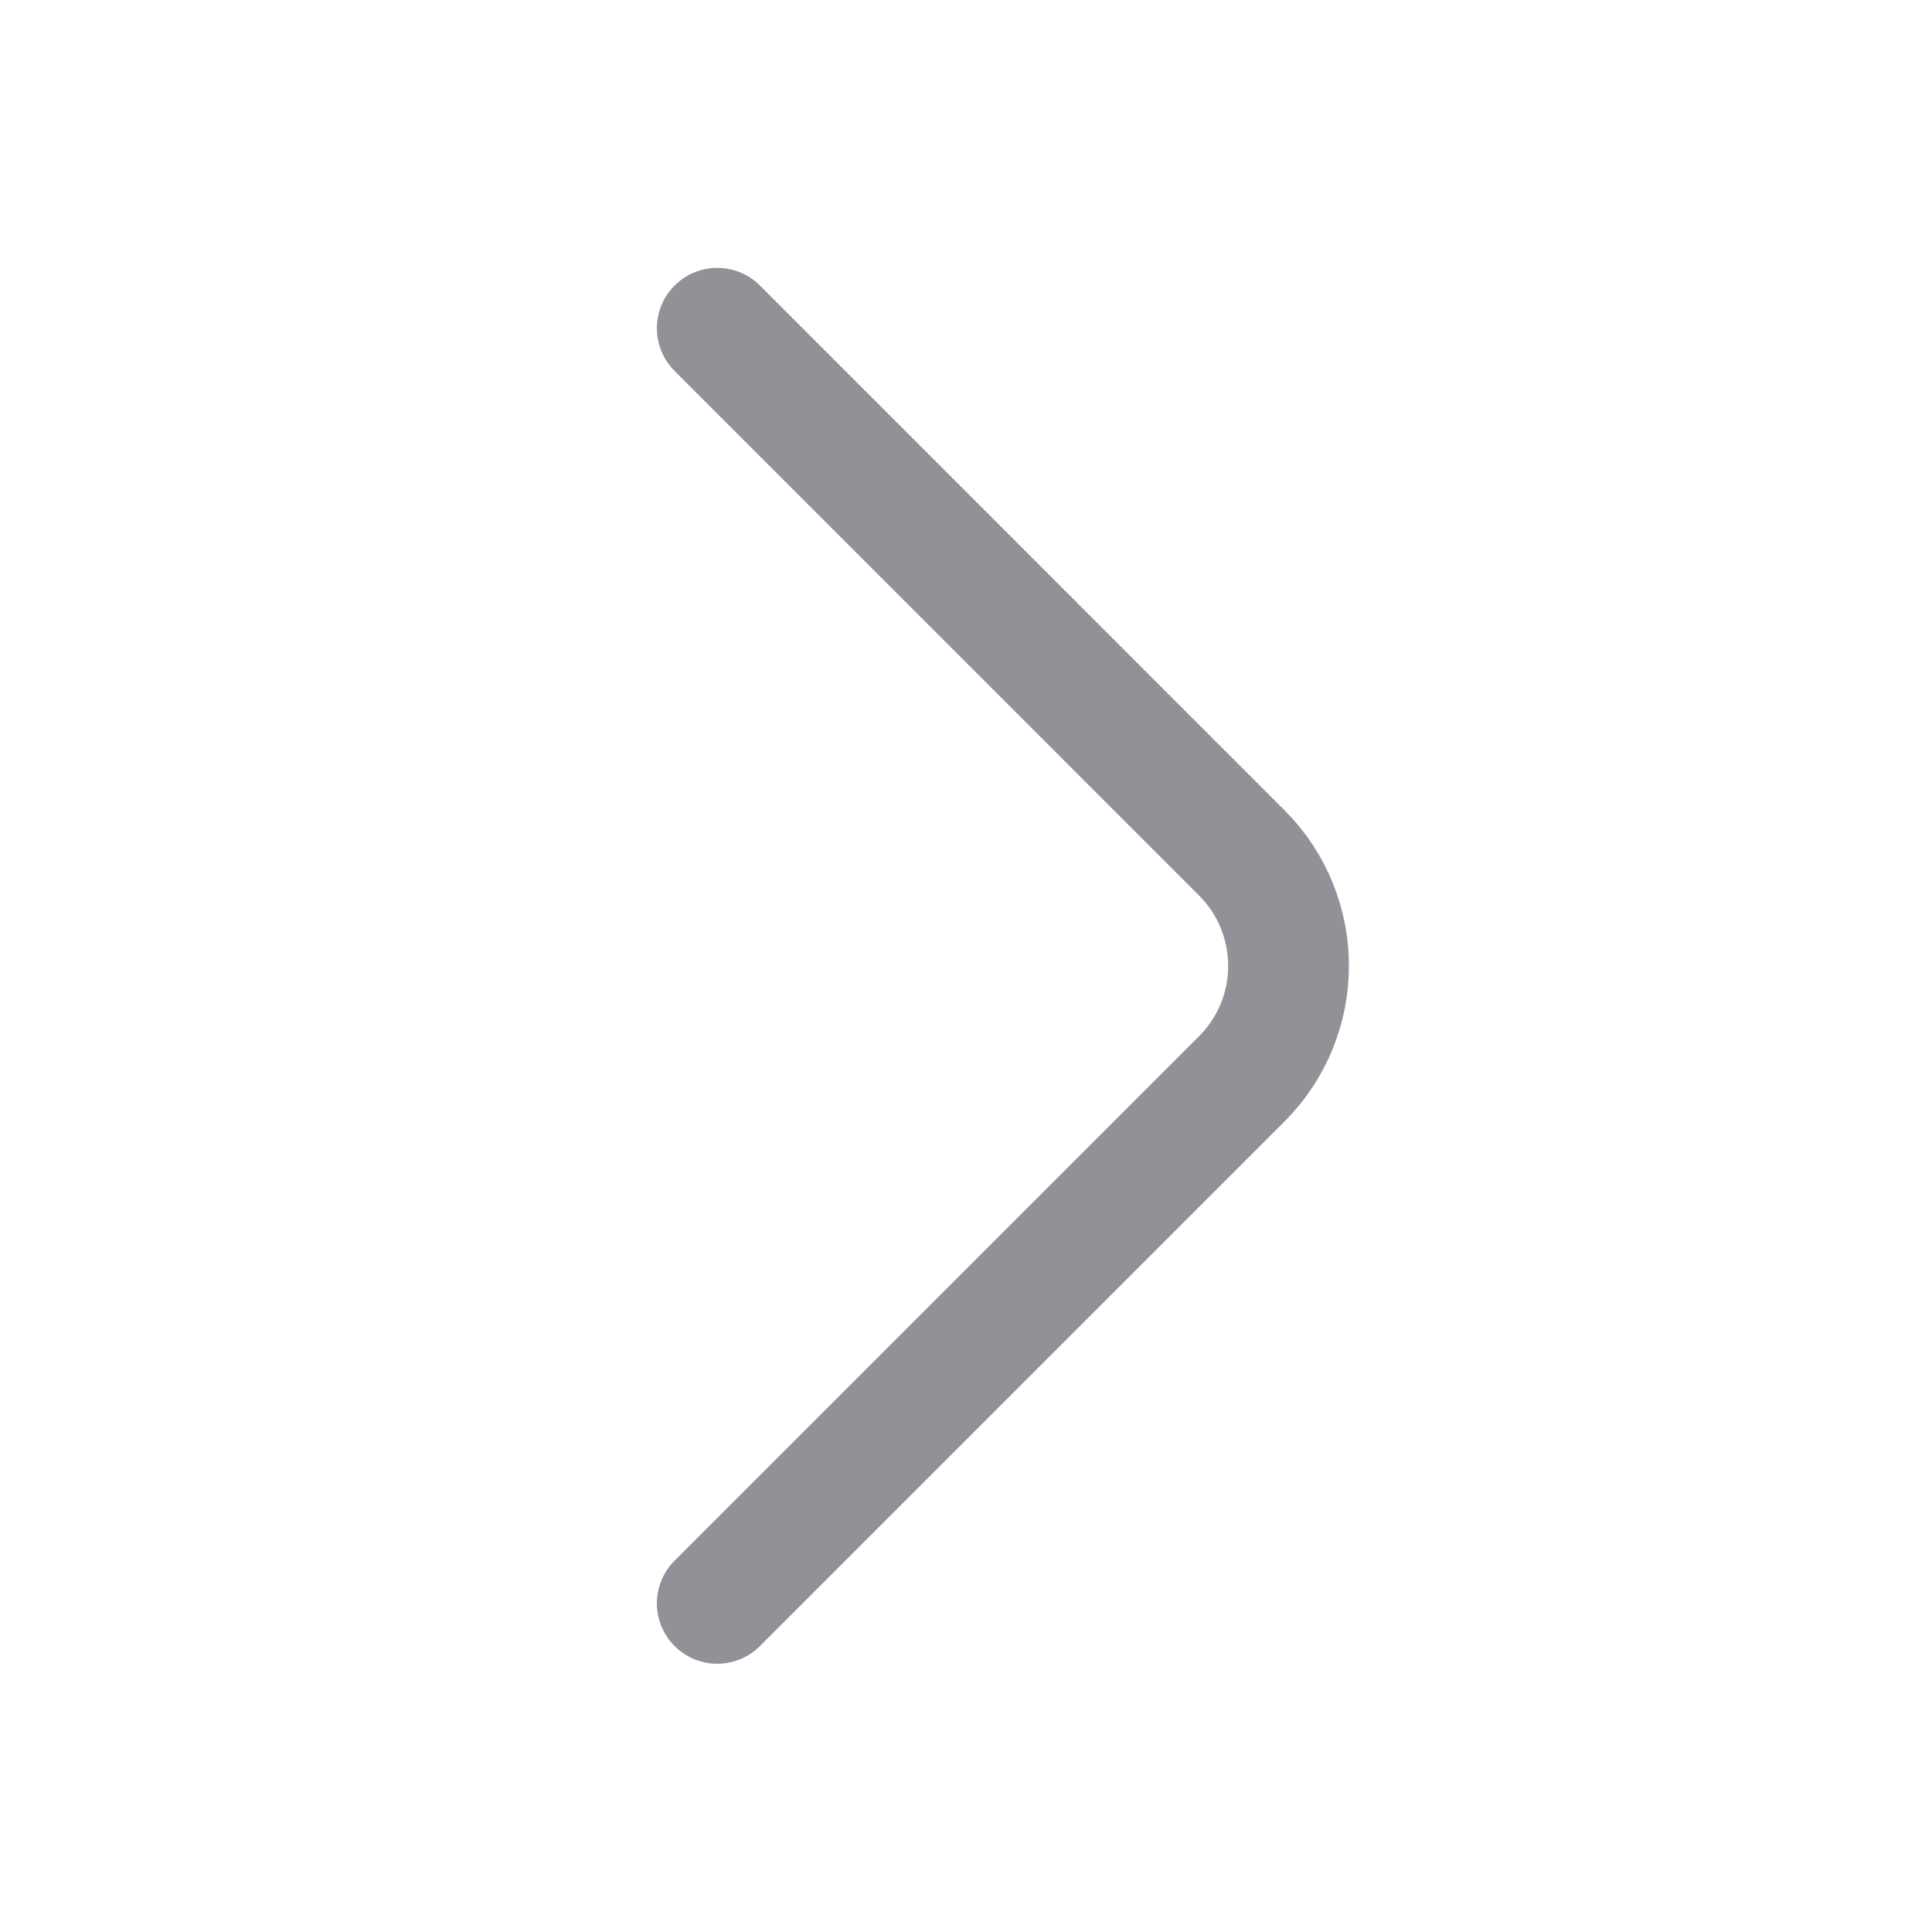
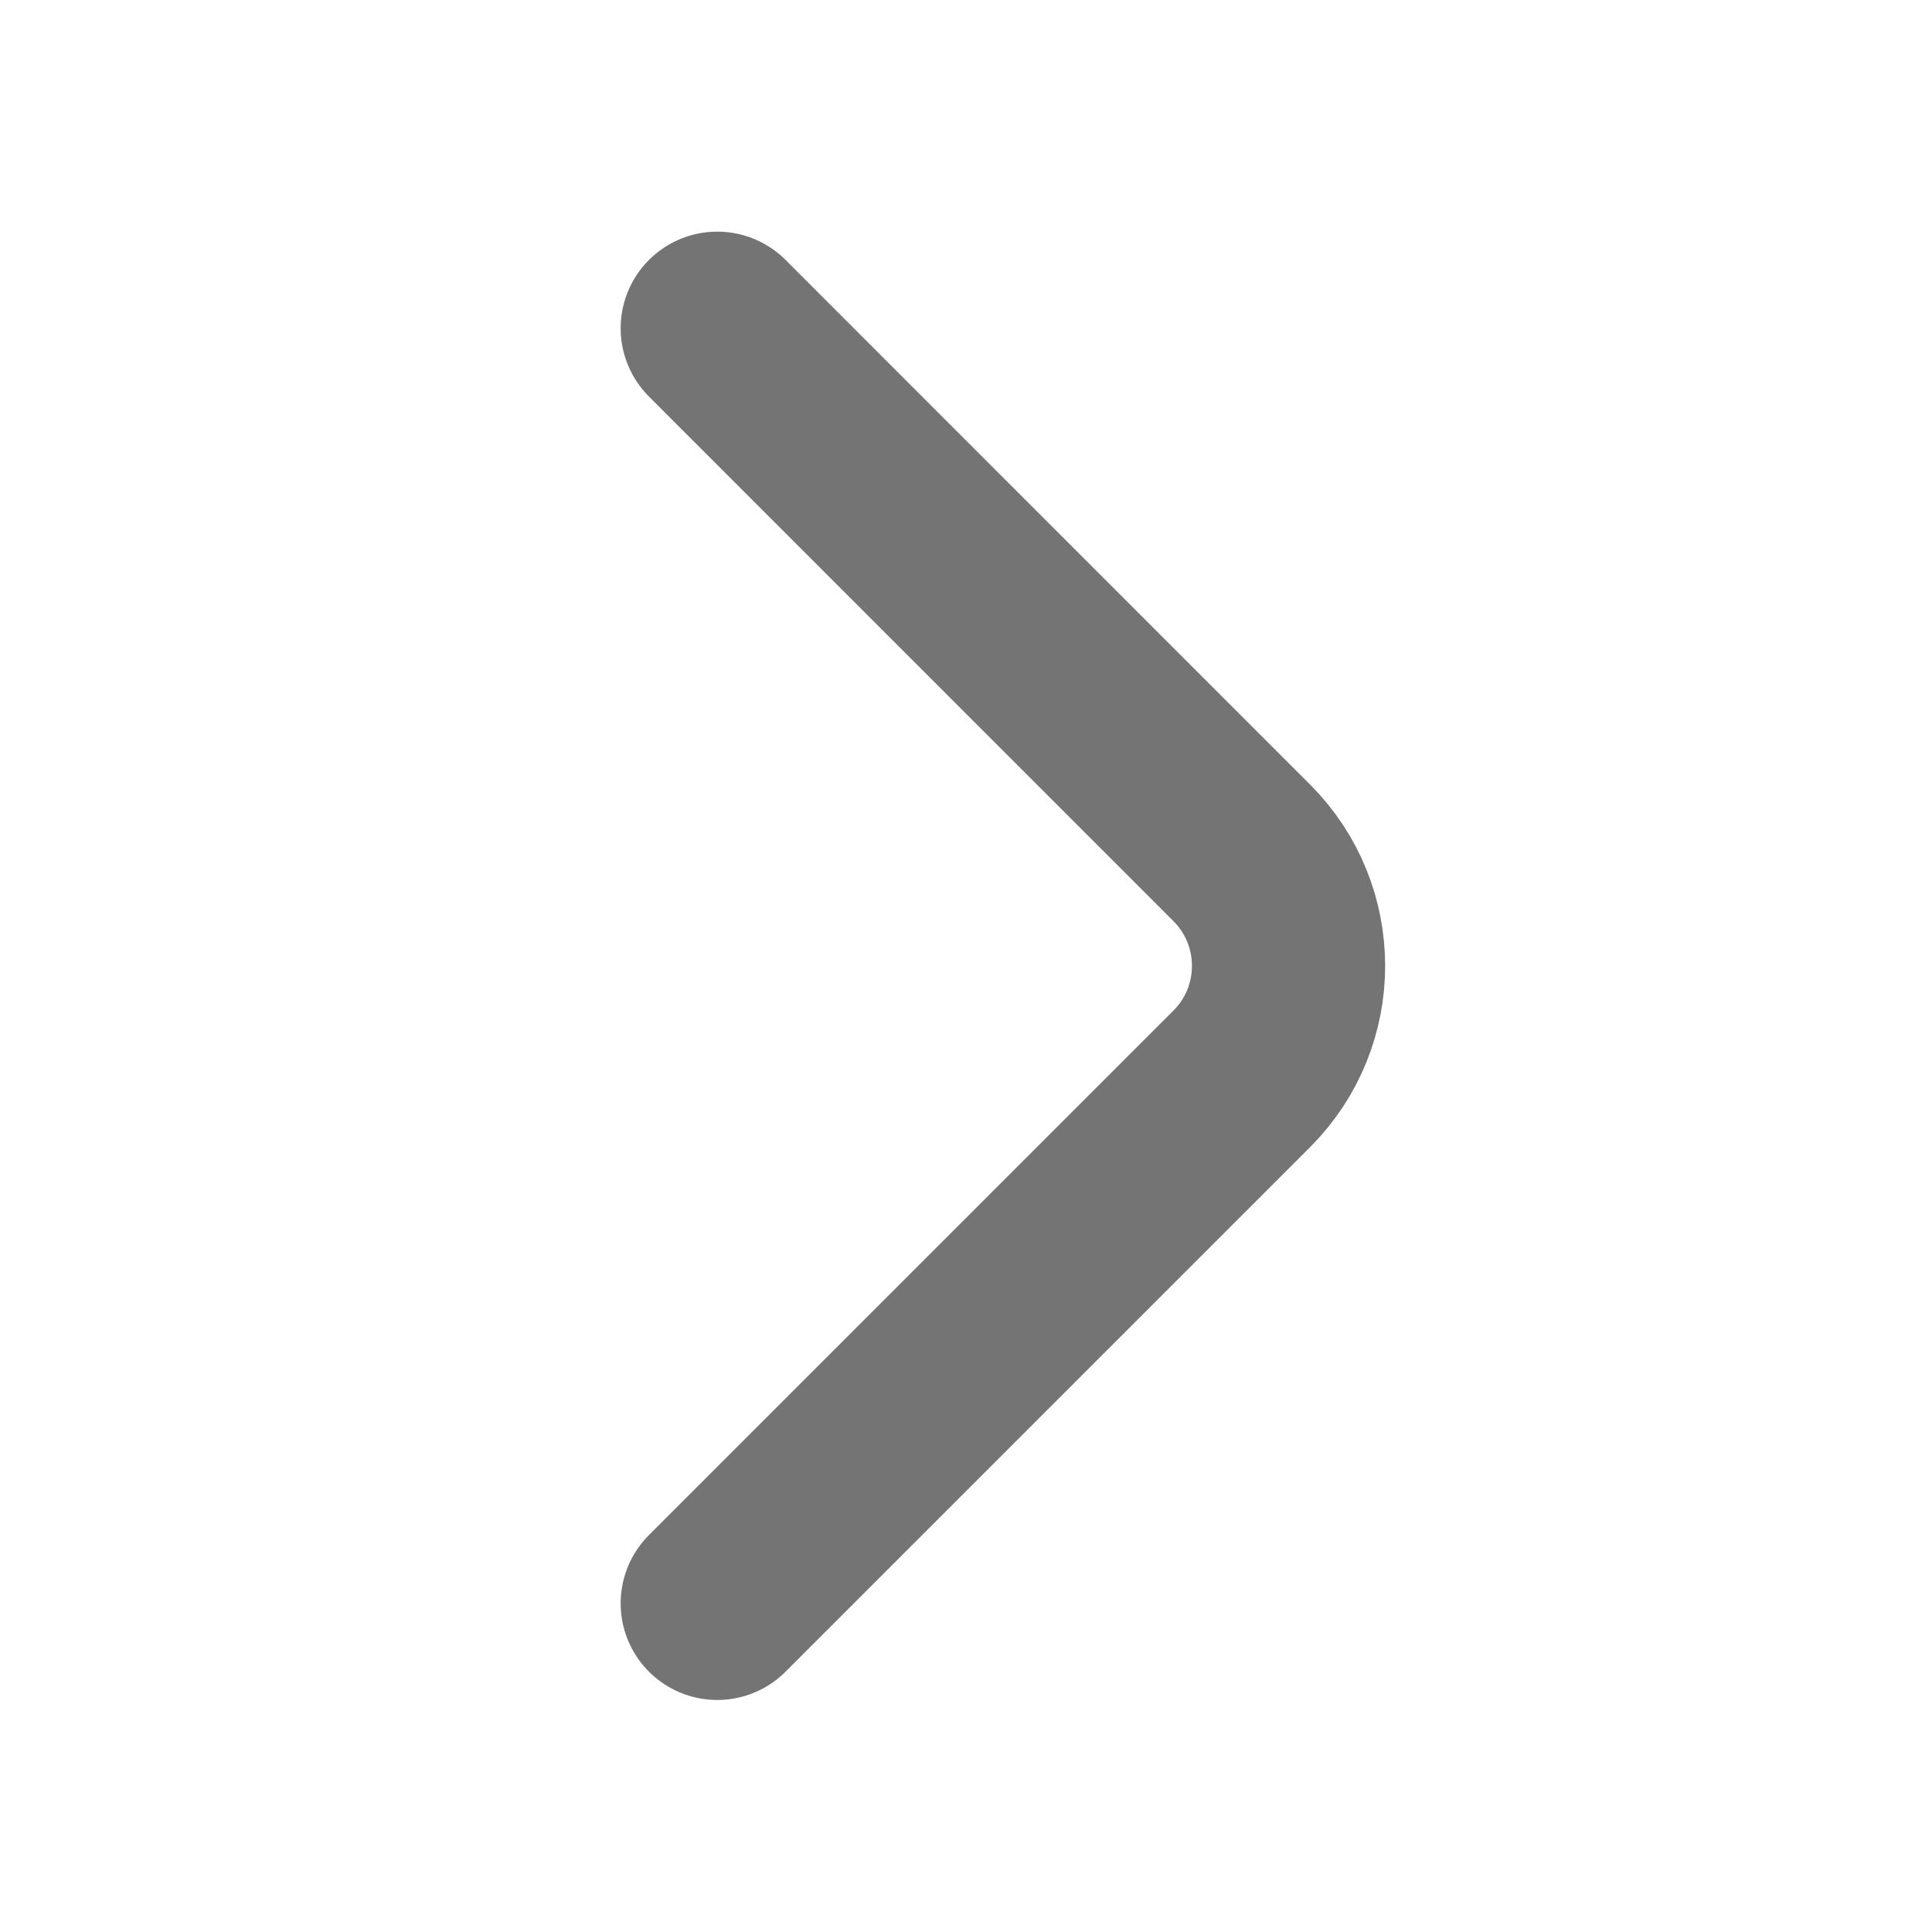
<svg xmlns="http://www.w3.org/2000/svg" width="20" height="20" viewBox="0 0 20 20" fill="none">
-   <path d="m7.425 16.598 5.433-5.433a1.655 1.655 0 0 0 0-2.333L7.425 3.398" stroke="#909298" stroke-width="1.25" stroke-miterlimit="10" stroke-linecap="round" stroke-linejoin="round" />
+   <path d="m7.425 16.598 5.433-5.433a1.655 1.655 0 0 0 0-2.333L7.425 3.398" stroke="#747474" stroke-width="2" stroke-miterlimit="10" stroke-linecap="round" stroke-linejoin="round" />
</svg>
